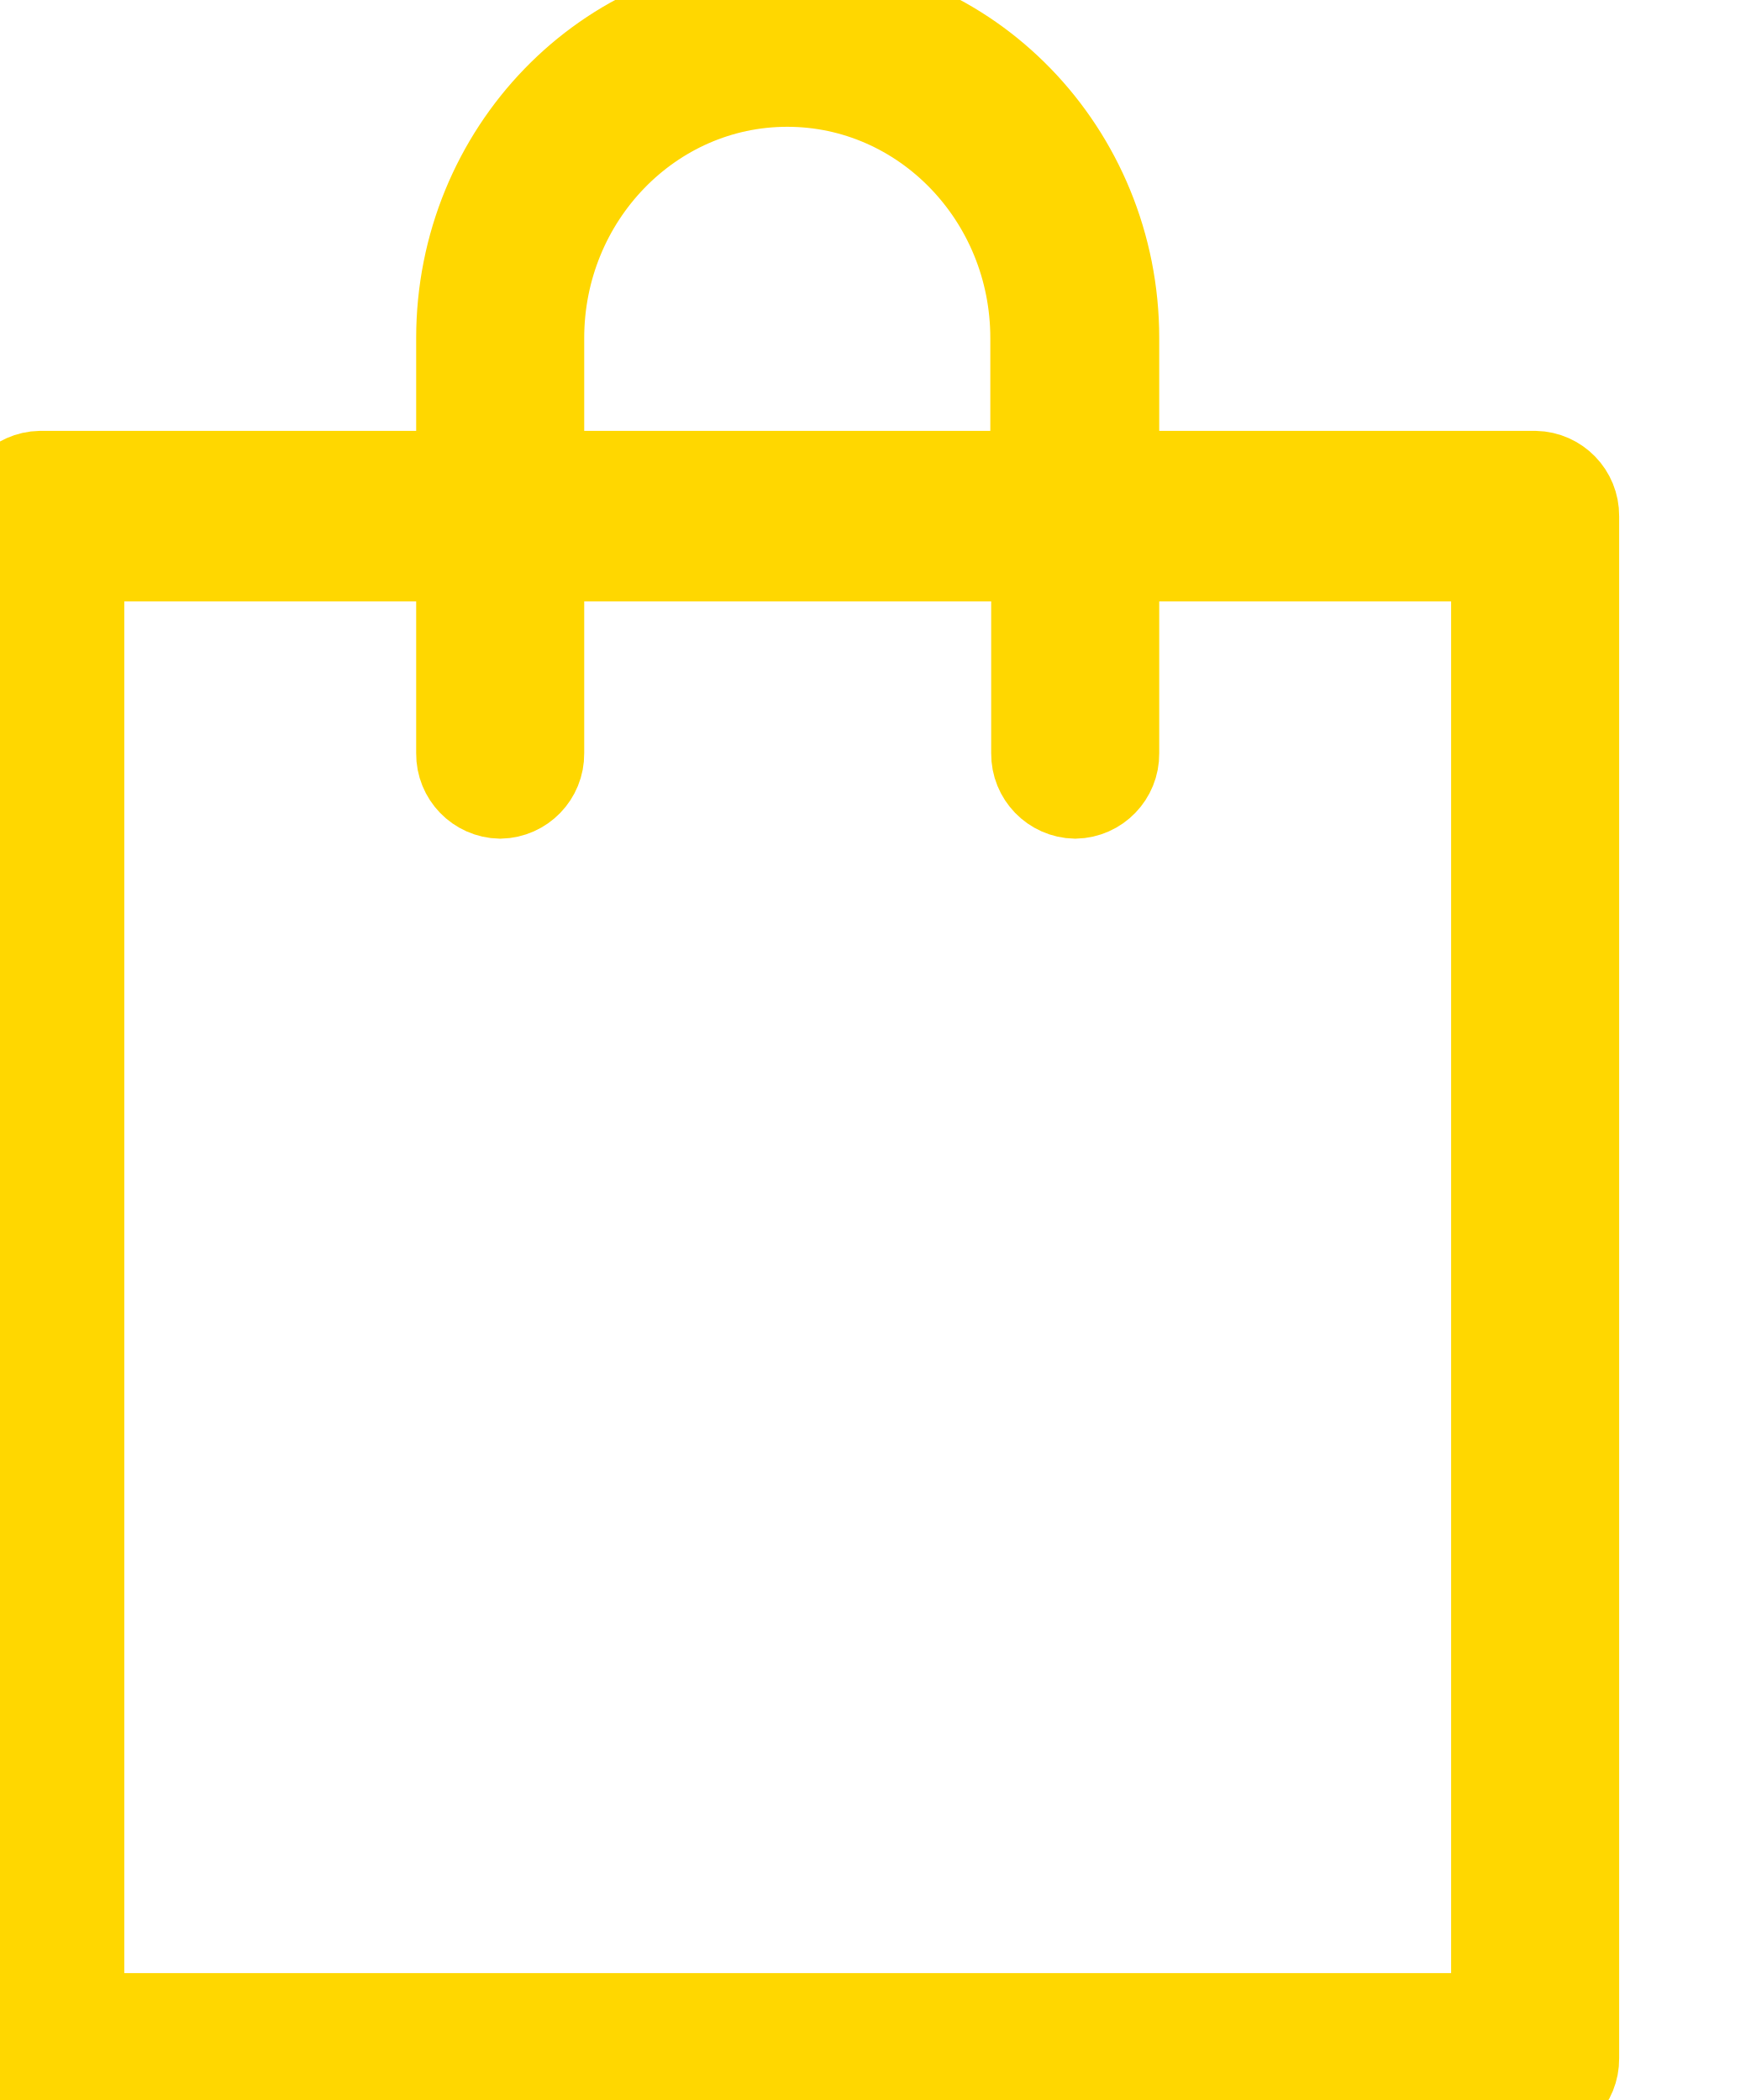
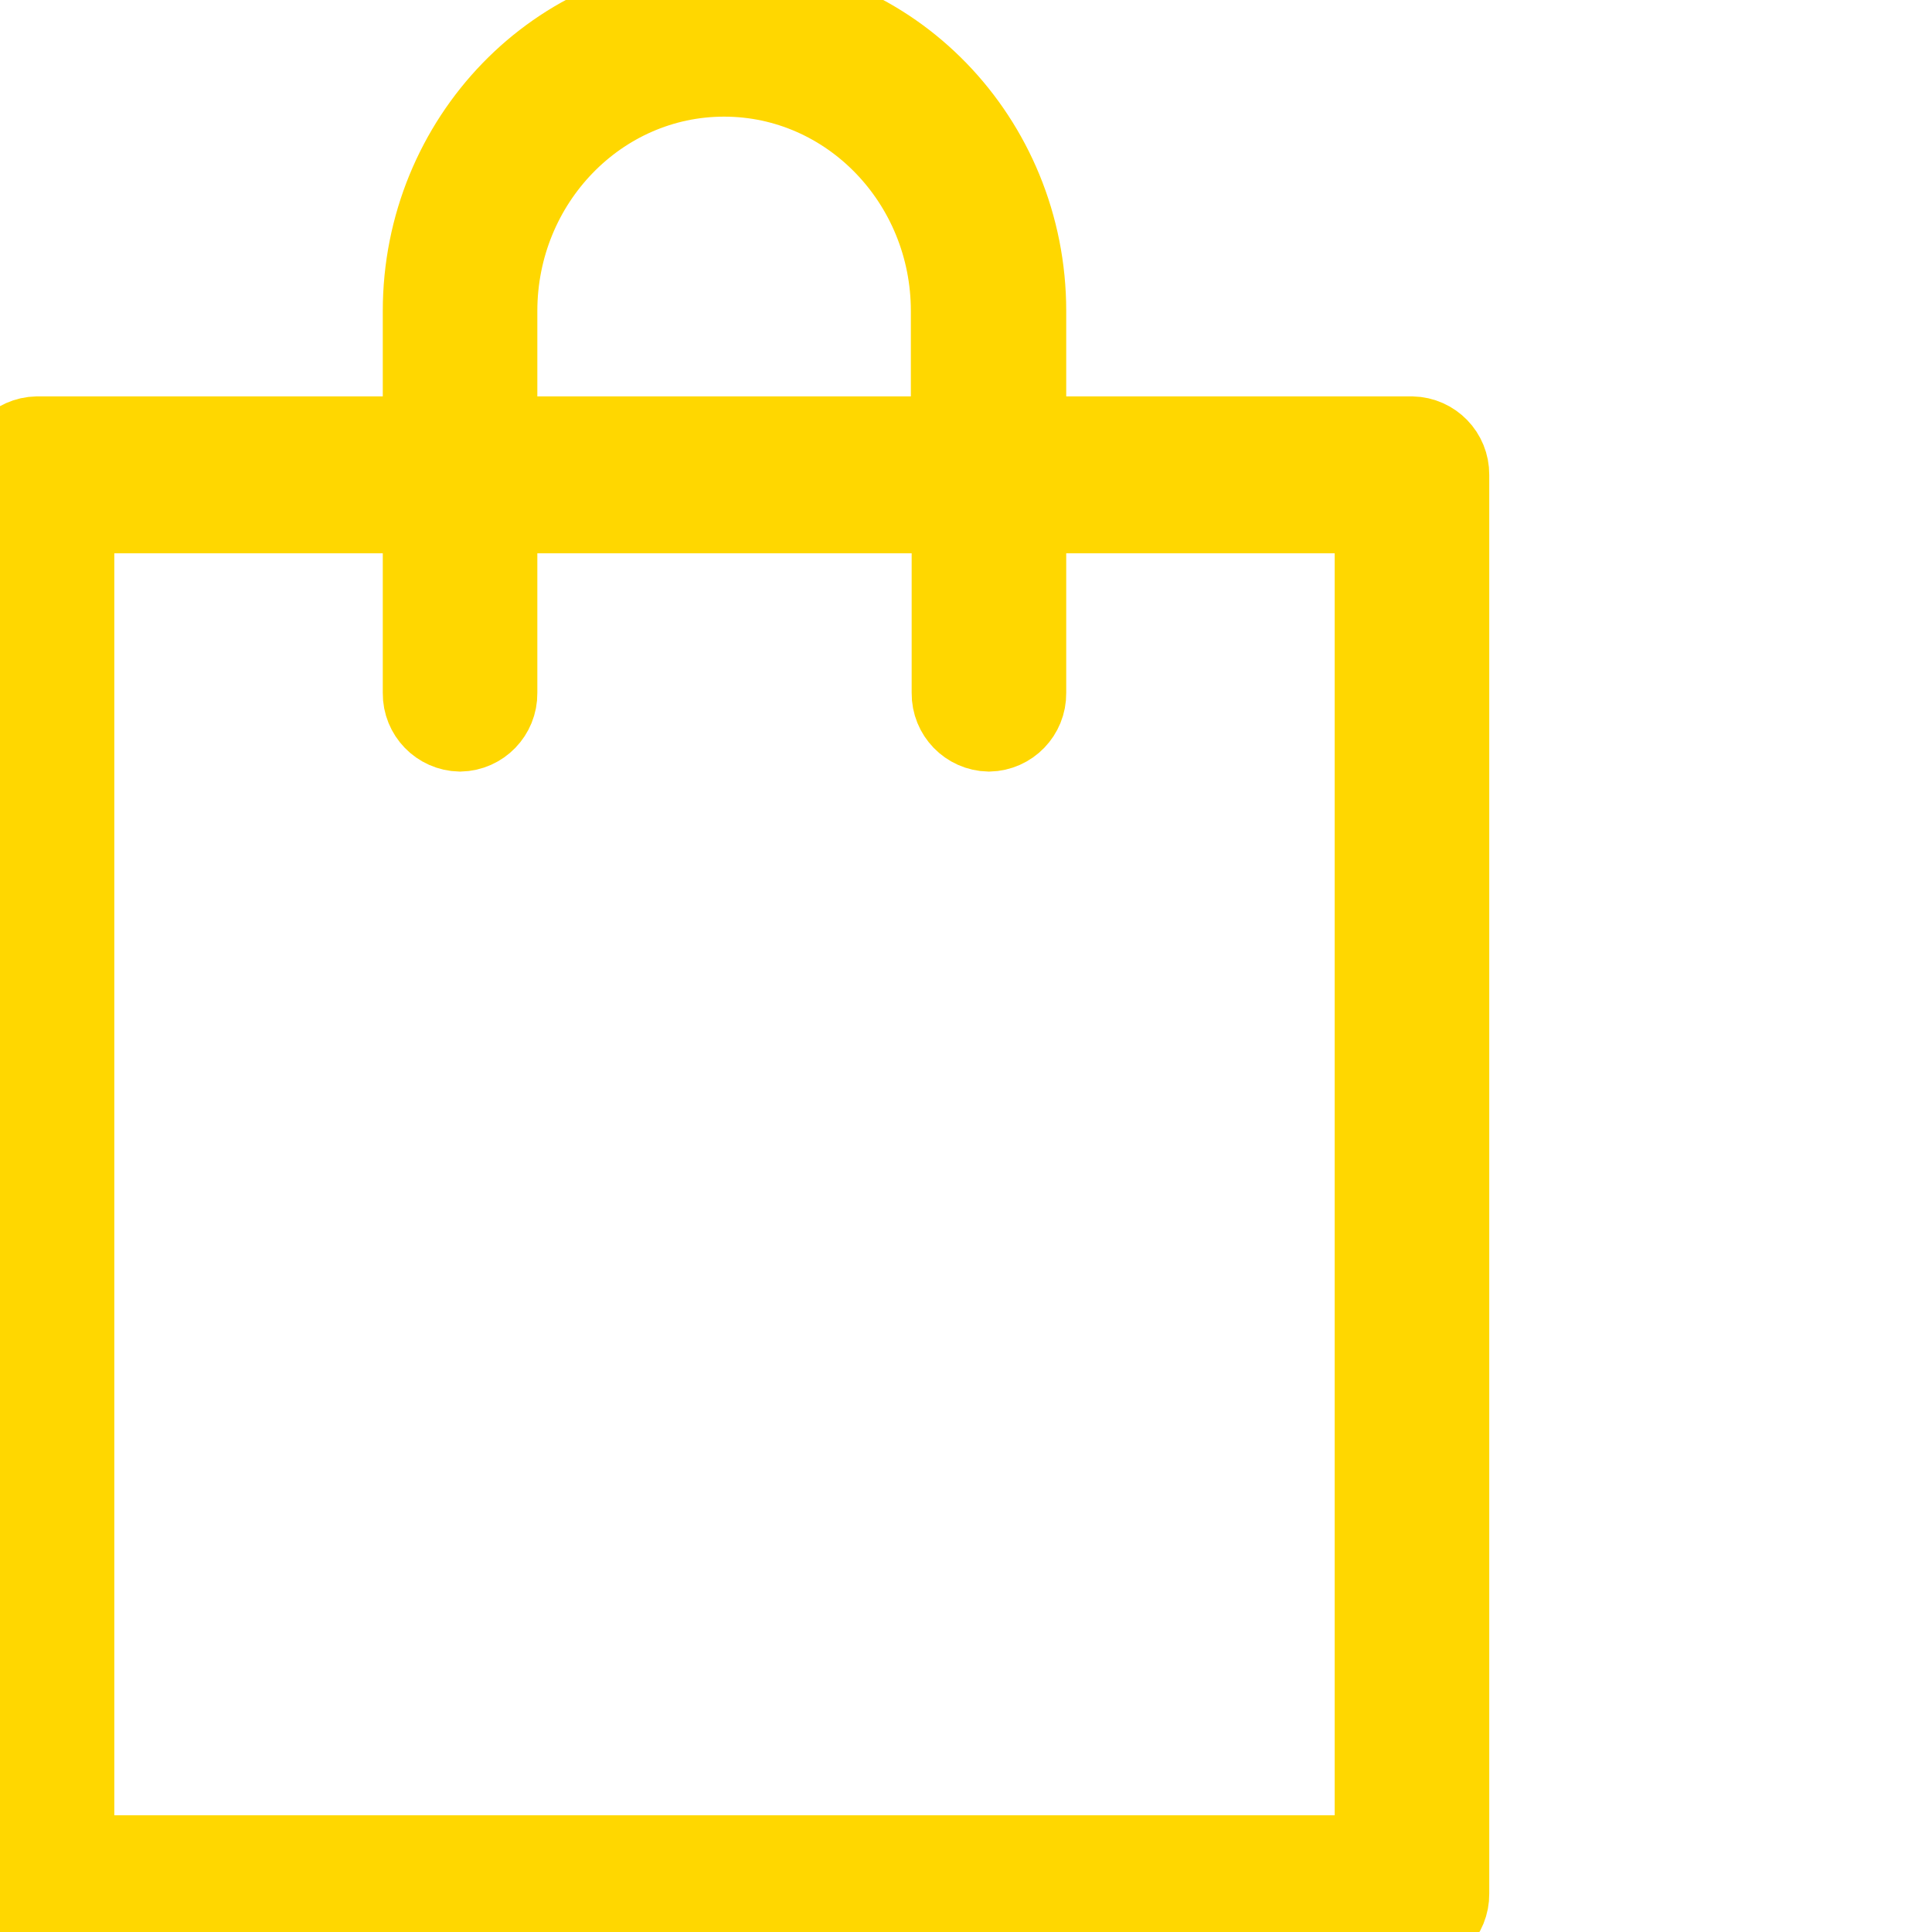
- <svg xmlns="http://www.w3.org/2000/svg" class="icon-bag icon-bag-static" width="20px" height="24">
+ <svg xmlns="http://www.w3.org/2000/svg" class="icon-bag icon-bag-static" width="24px" height="24">
  <g>
    <path class="bag-path-static" d="M17.54 5.424a.47.47 0 0 1 .46.474v17.627a.47.47 0 0 1-.46.475H.46a.47.47 0 0 1-.46-.475V5.898a.47.47 0 0 1 .46-.474h4.795v-1.56C5.255 1.733 6.935 0 9 0c2.065 0 3.745 1.733 3.745 3.864v1.56zm-11.365 0h5.64v-1.56c0-1.608-1.264-2.915-2.82-2.915-1.555 0-2.82 1.307-2.82 2.915zm10.905.949h-4.335V8.61a.47.47 0 0 1-.46.475.47.47 0 0 1-.46-.475V6.373h-5.65V8.61a.47.47 0 0 1-.46.475.47.47 0 0 1-.46-.475V6.373H.92V23.05h16.16z" stroke="gold" />
  </g>
</svg>
